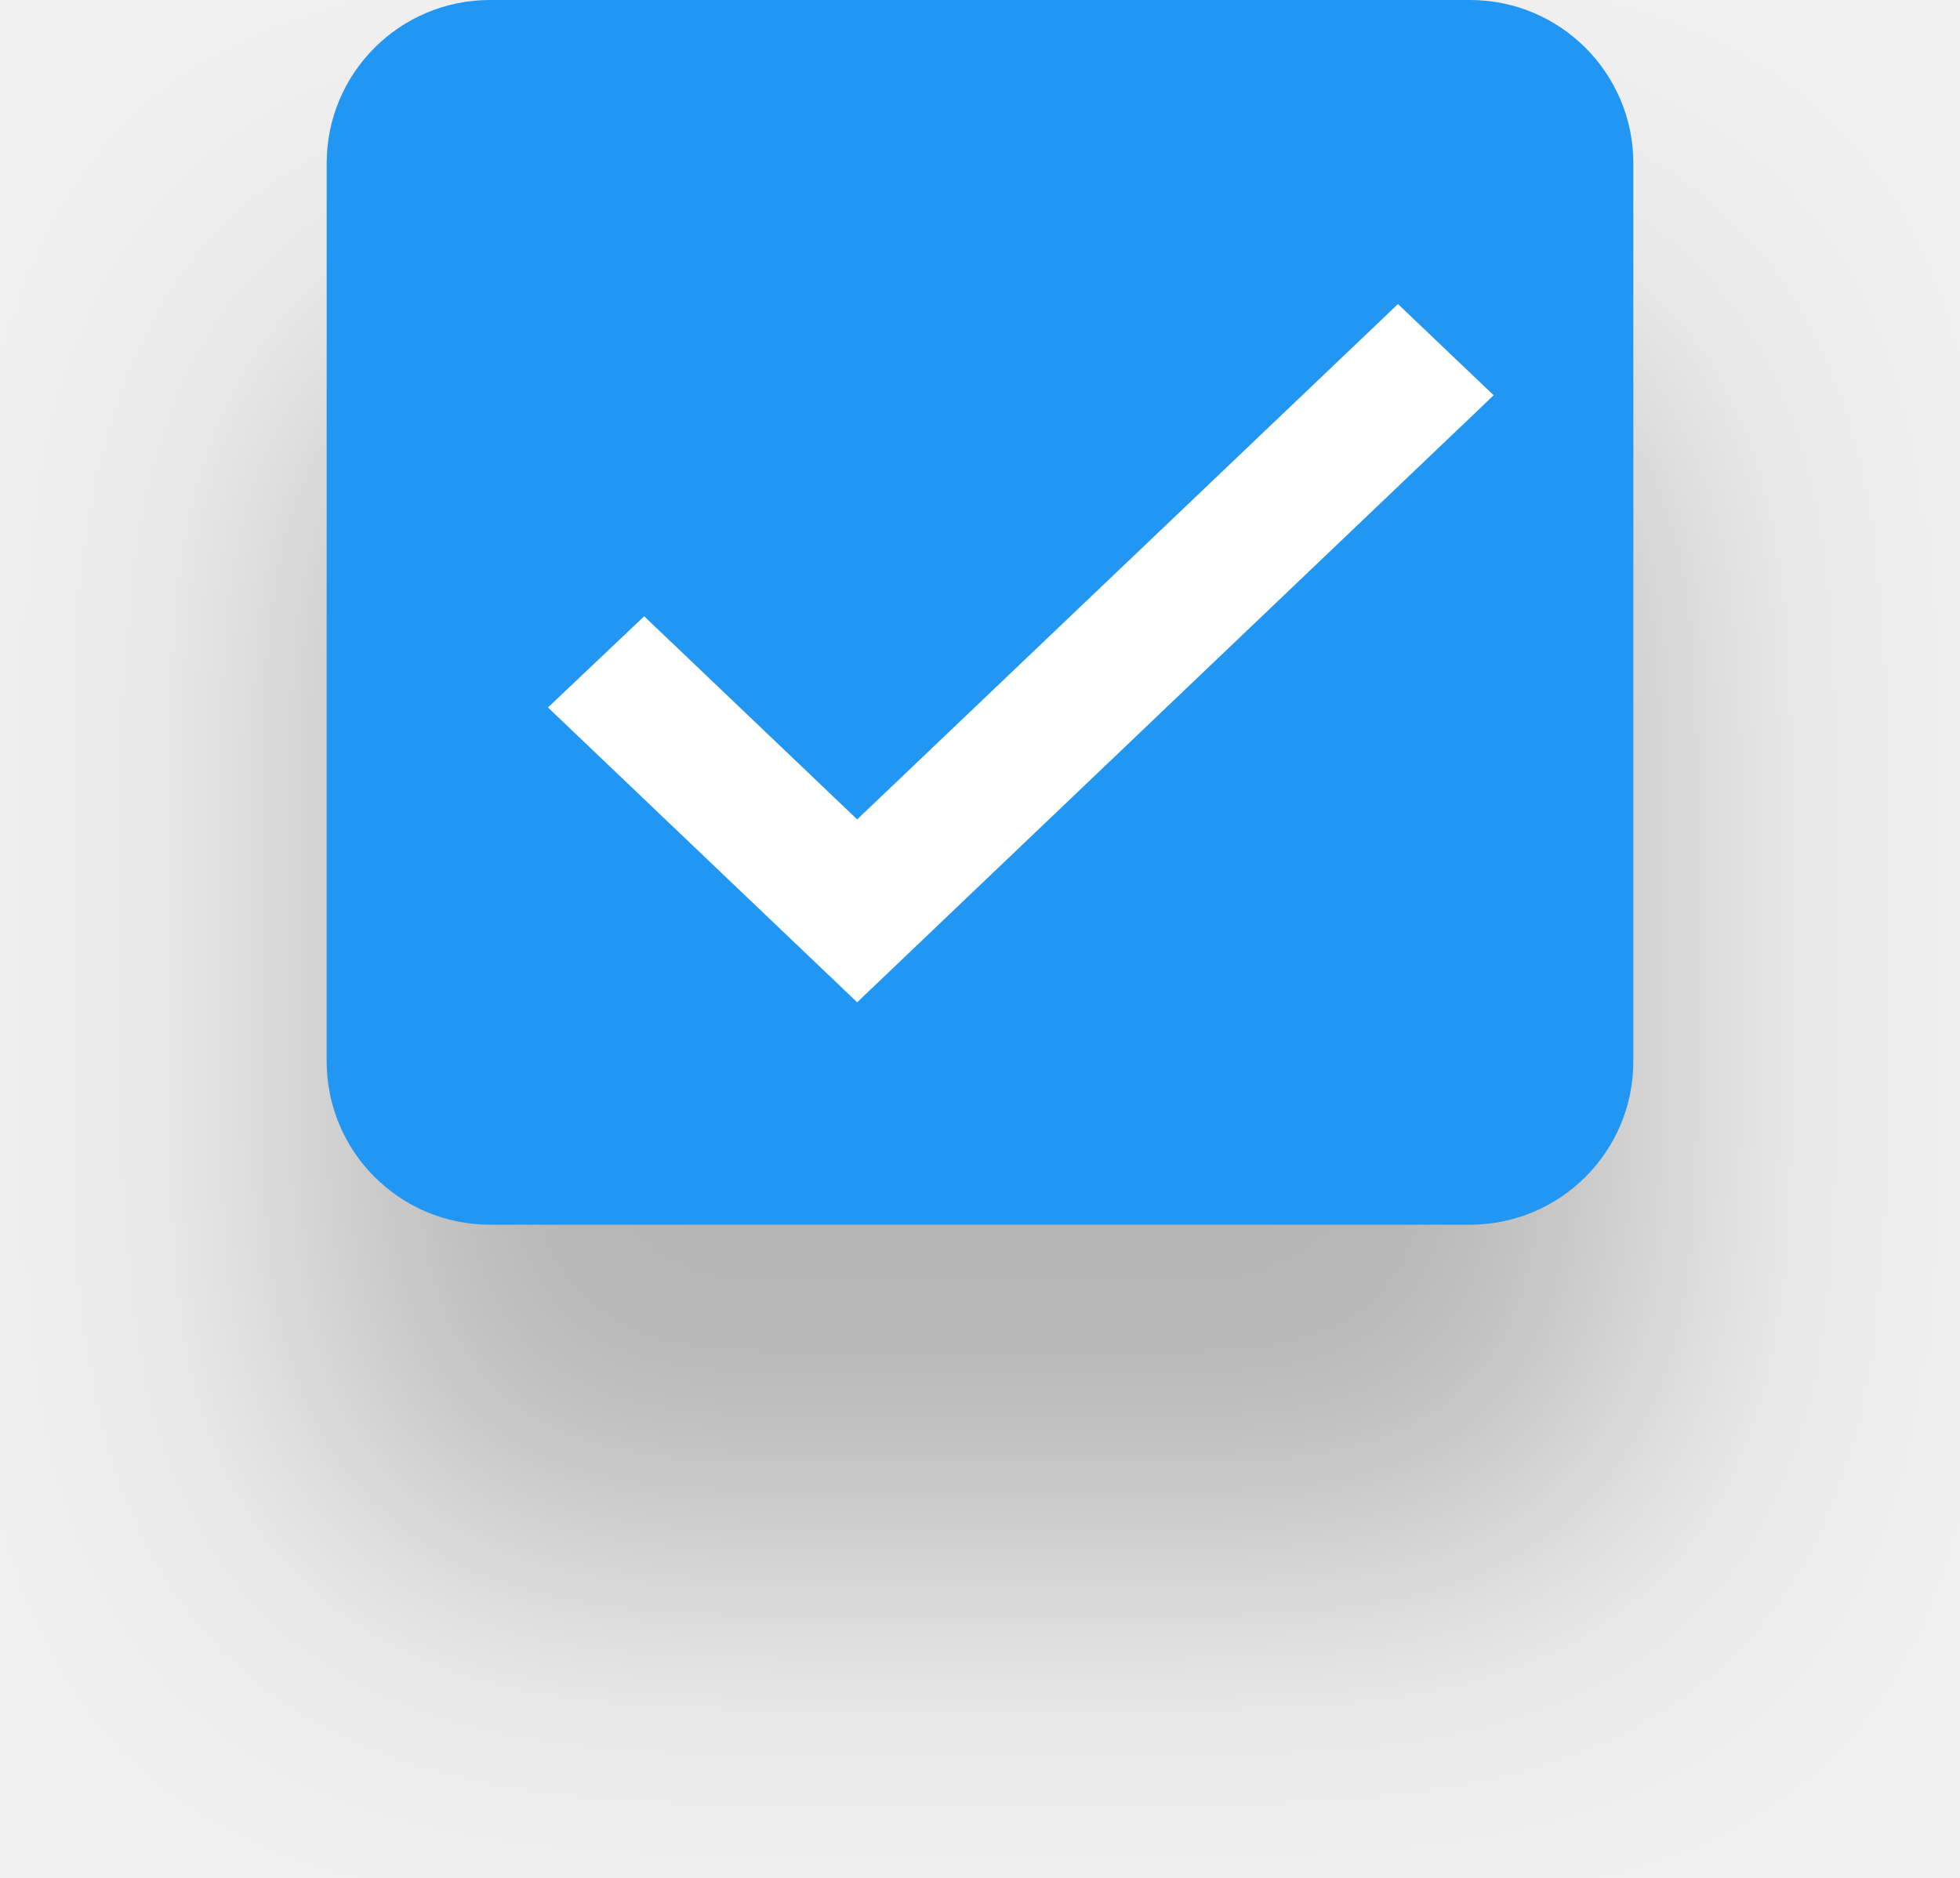
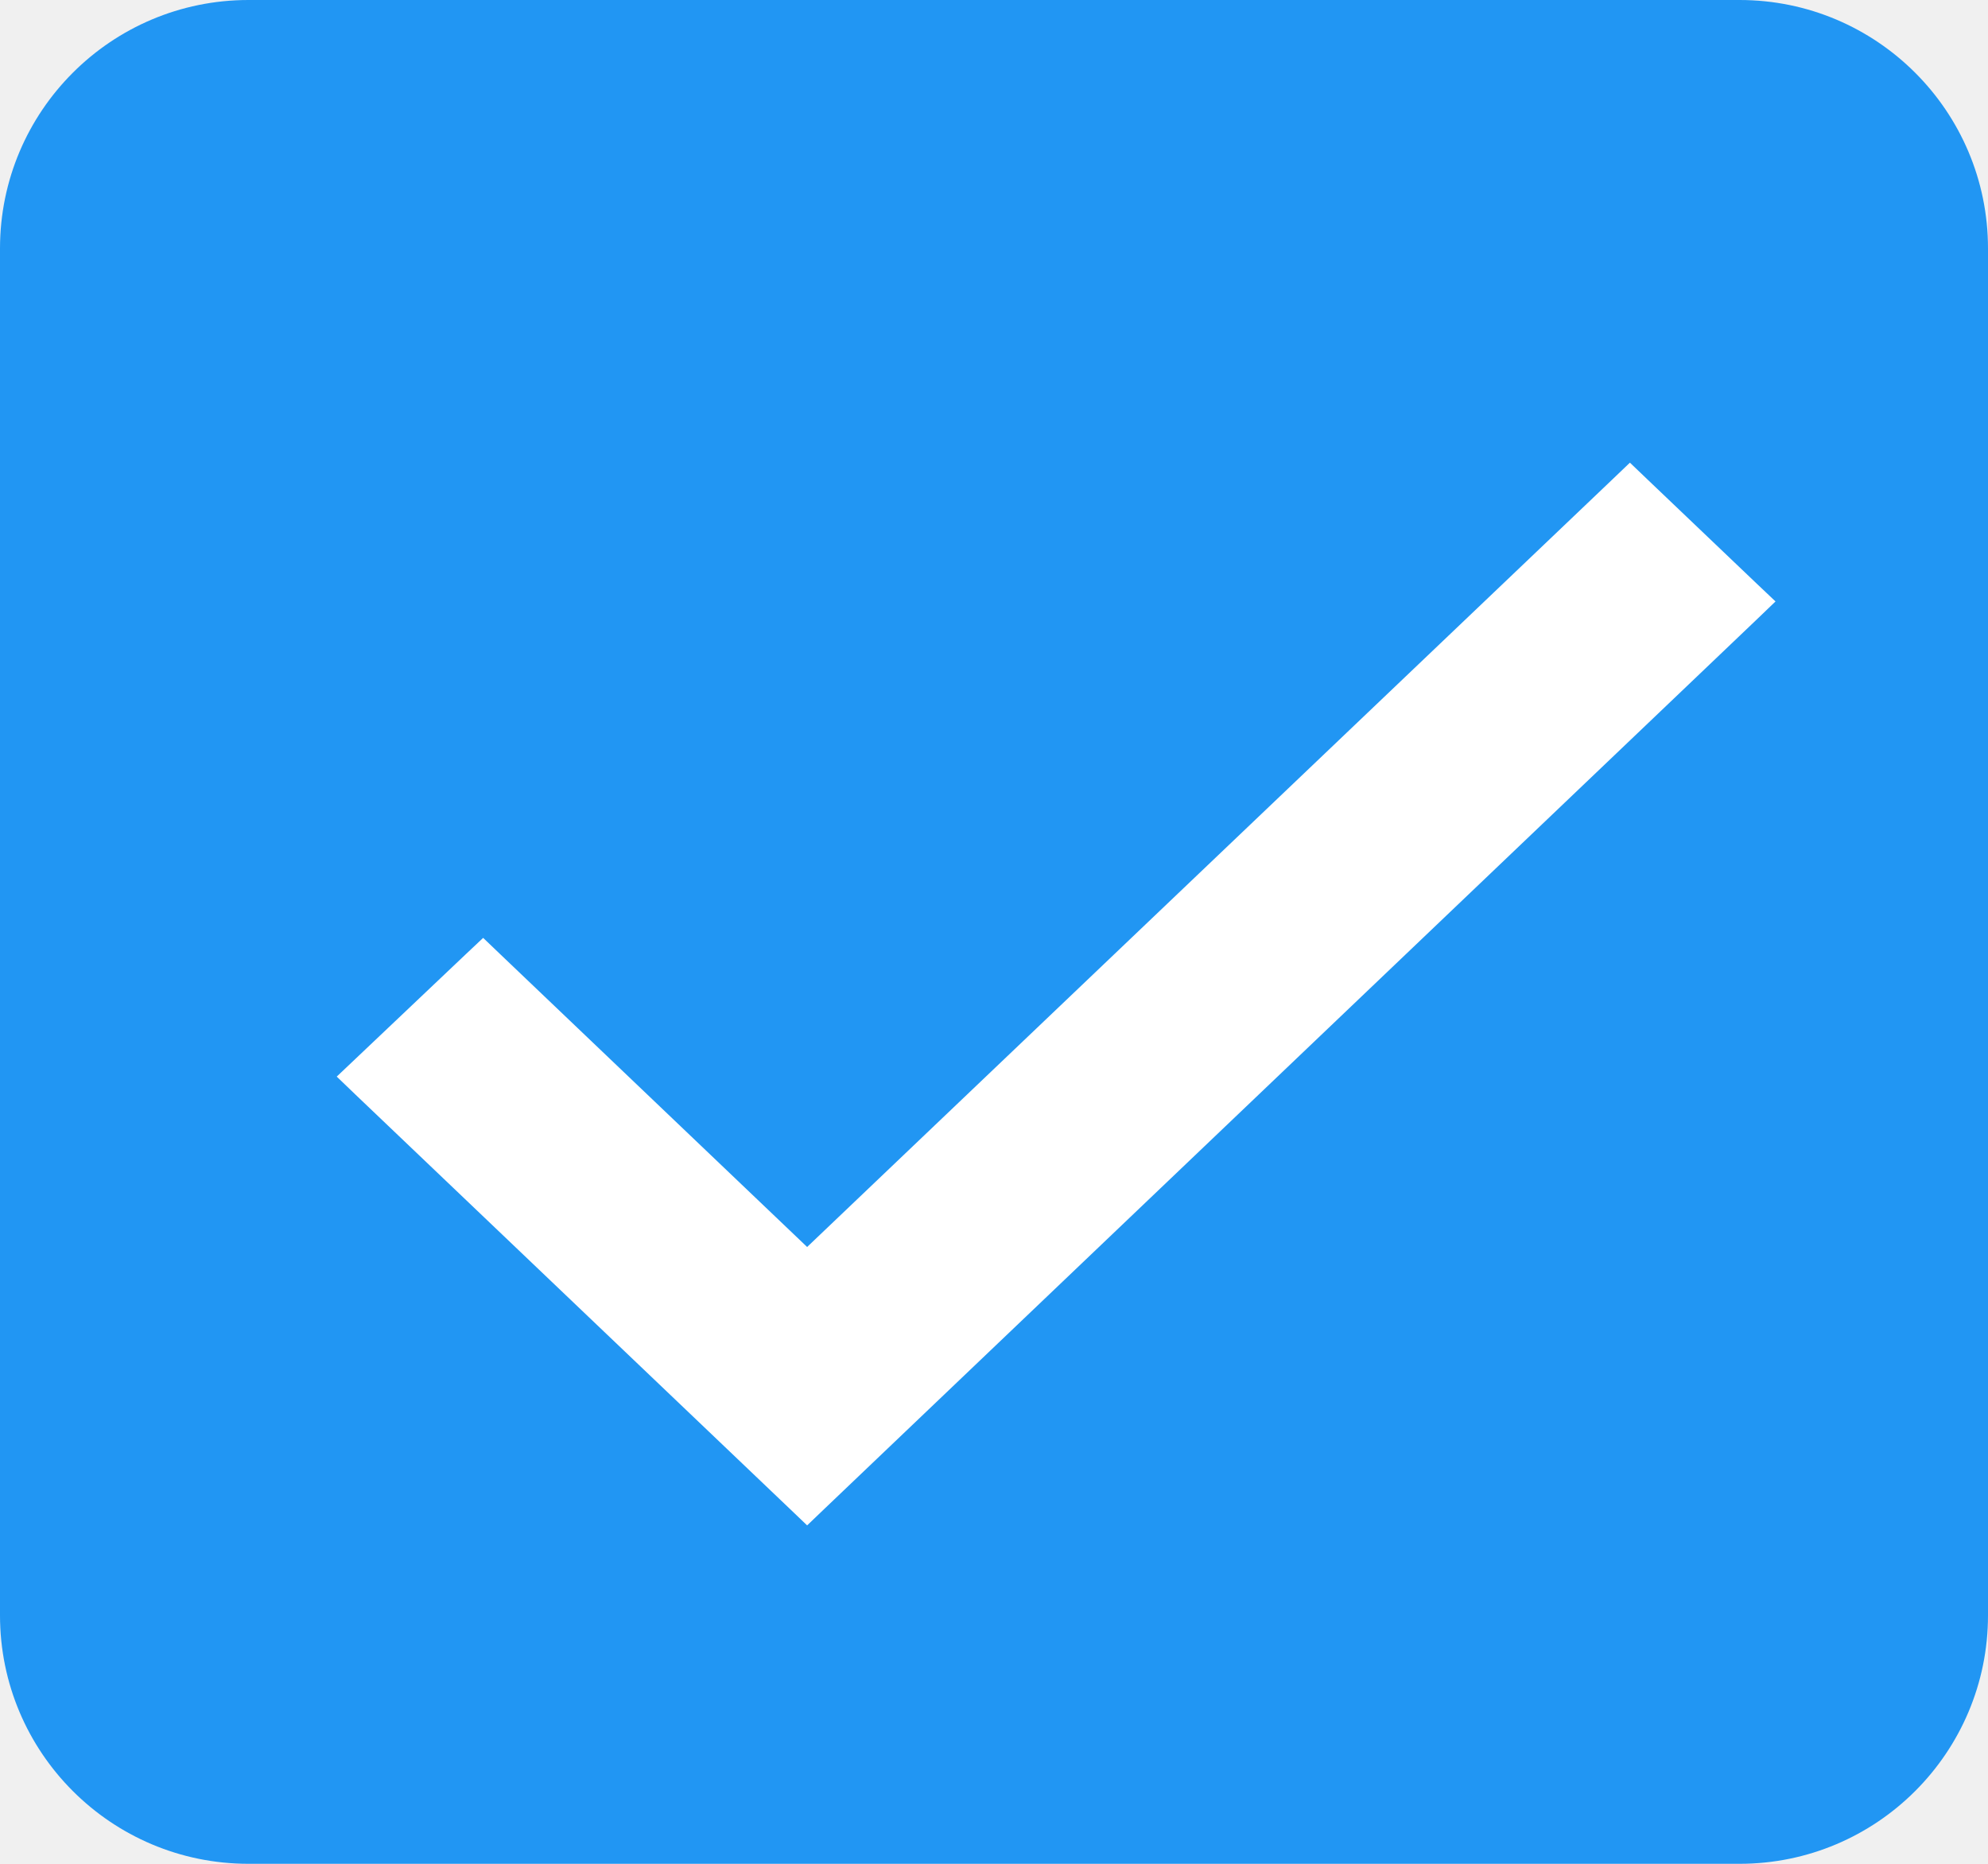
- <svg xmlns="http://www.w3.org/2000/svg" width="24" height="23" viewBox="0 0 24 23" fill="none">
-   <g filter="url(#filter0_d)">
-     <rect x="4" width="16" height="15" rx="2" fill="#2196F3" />
-   </g>
-   <path d="M7.957 7.752L7.888 7.686L7.819 7.751L6.931 8.593L6.855 8.665L6.931 8.738L10.427 12.072L10.496 12.138L10.565 12.072L18.069 4.914L18.145 4.841L18.069 4.769L17.187 3.928L17.118 3.862L17.049 3.928L10.496 10.174L7.957 7.752Z" fill="white" stroke="white" stroke-width="0.2" />
-   <defs>
-     <filter id="filter0_d" x="0" y="0" width="24" height="23" filterUnits="userSpaceOnUse" color-interpolation-filters="sRGB">
-       <feFlood flood-opacity="0" result="BackgroundImageFix" />
-       <feColorMatrix in="SourceAlpha" type="matrix" values="0 0 0 0 0 0 0 0 0 0 0 0 0 0 0 0 0 0 127 0" />
-       <feOffset dy="4" />
-       <feGaussianBlur stdDeviation="2" />
-       <feColorMatrix type="matrix" values="0 0 0 0 0 0 0 0 0 0 0 0 0 0 0 0 0 0 0.25 0" />
-       <feBlend mode="normal" in2="BackgroundImageFix" result="effect1_dropShadow" />
-       <feBlend mode="normal" in="SourceGraphic" in2="effect1_dropShadow" result="shape" />
-     </filter>
-   </defs>
+ <svg xmlns="http://www.w3.org/2000/svg" width="16" height="15" viewBox="0 0 16 15" fill="none">
+   <rect width="16" height="15" rx="2" fill="#2196F3" />
+   <path d="M3.957 7.752L3.888 7.686L3.819 7.751L2.931 8.593L2.855 8.665L2.931 8.738L6.427 12.072L6.496 12.138L6.565 12.072L14.069 4.914L14.145 4.841L14.069 4.769L13.187 3.928L13.118 3.862L13.049 3.928L6.496 10.174L3.957 7.752Z" fill="white" stroke="white" stroke-width="0.2" />
</svg>
